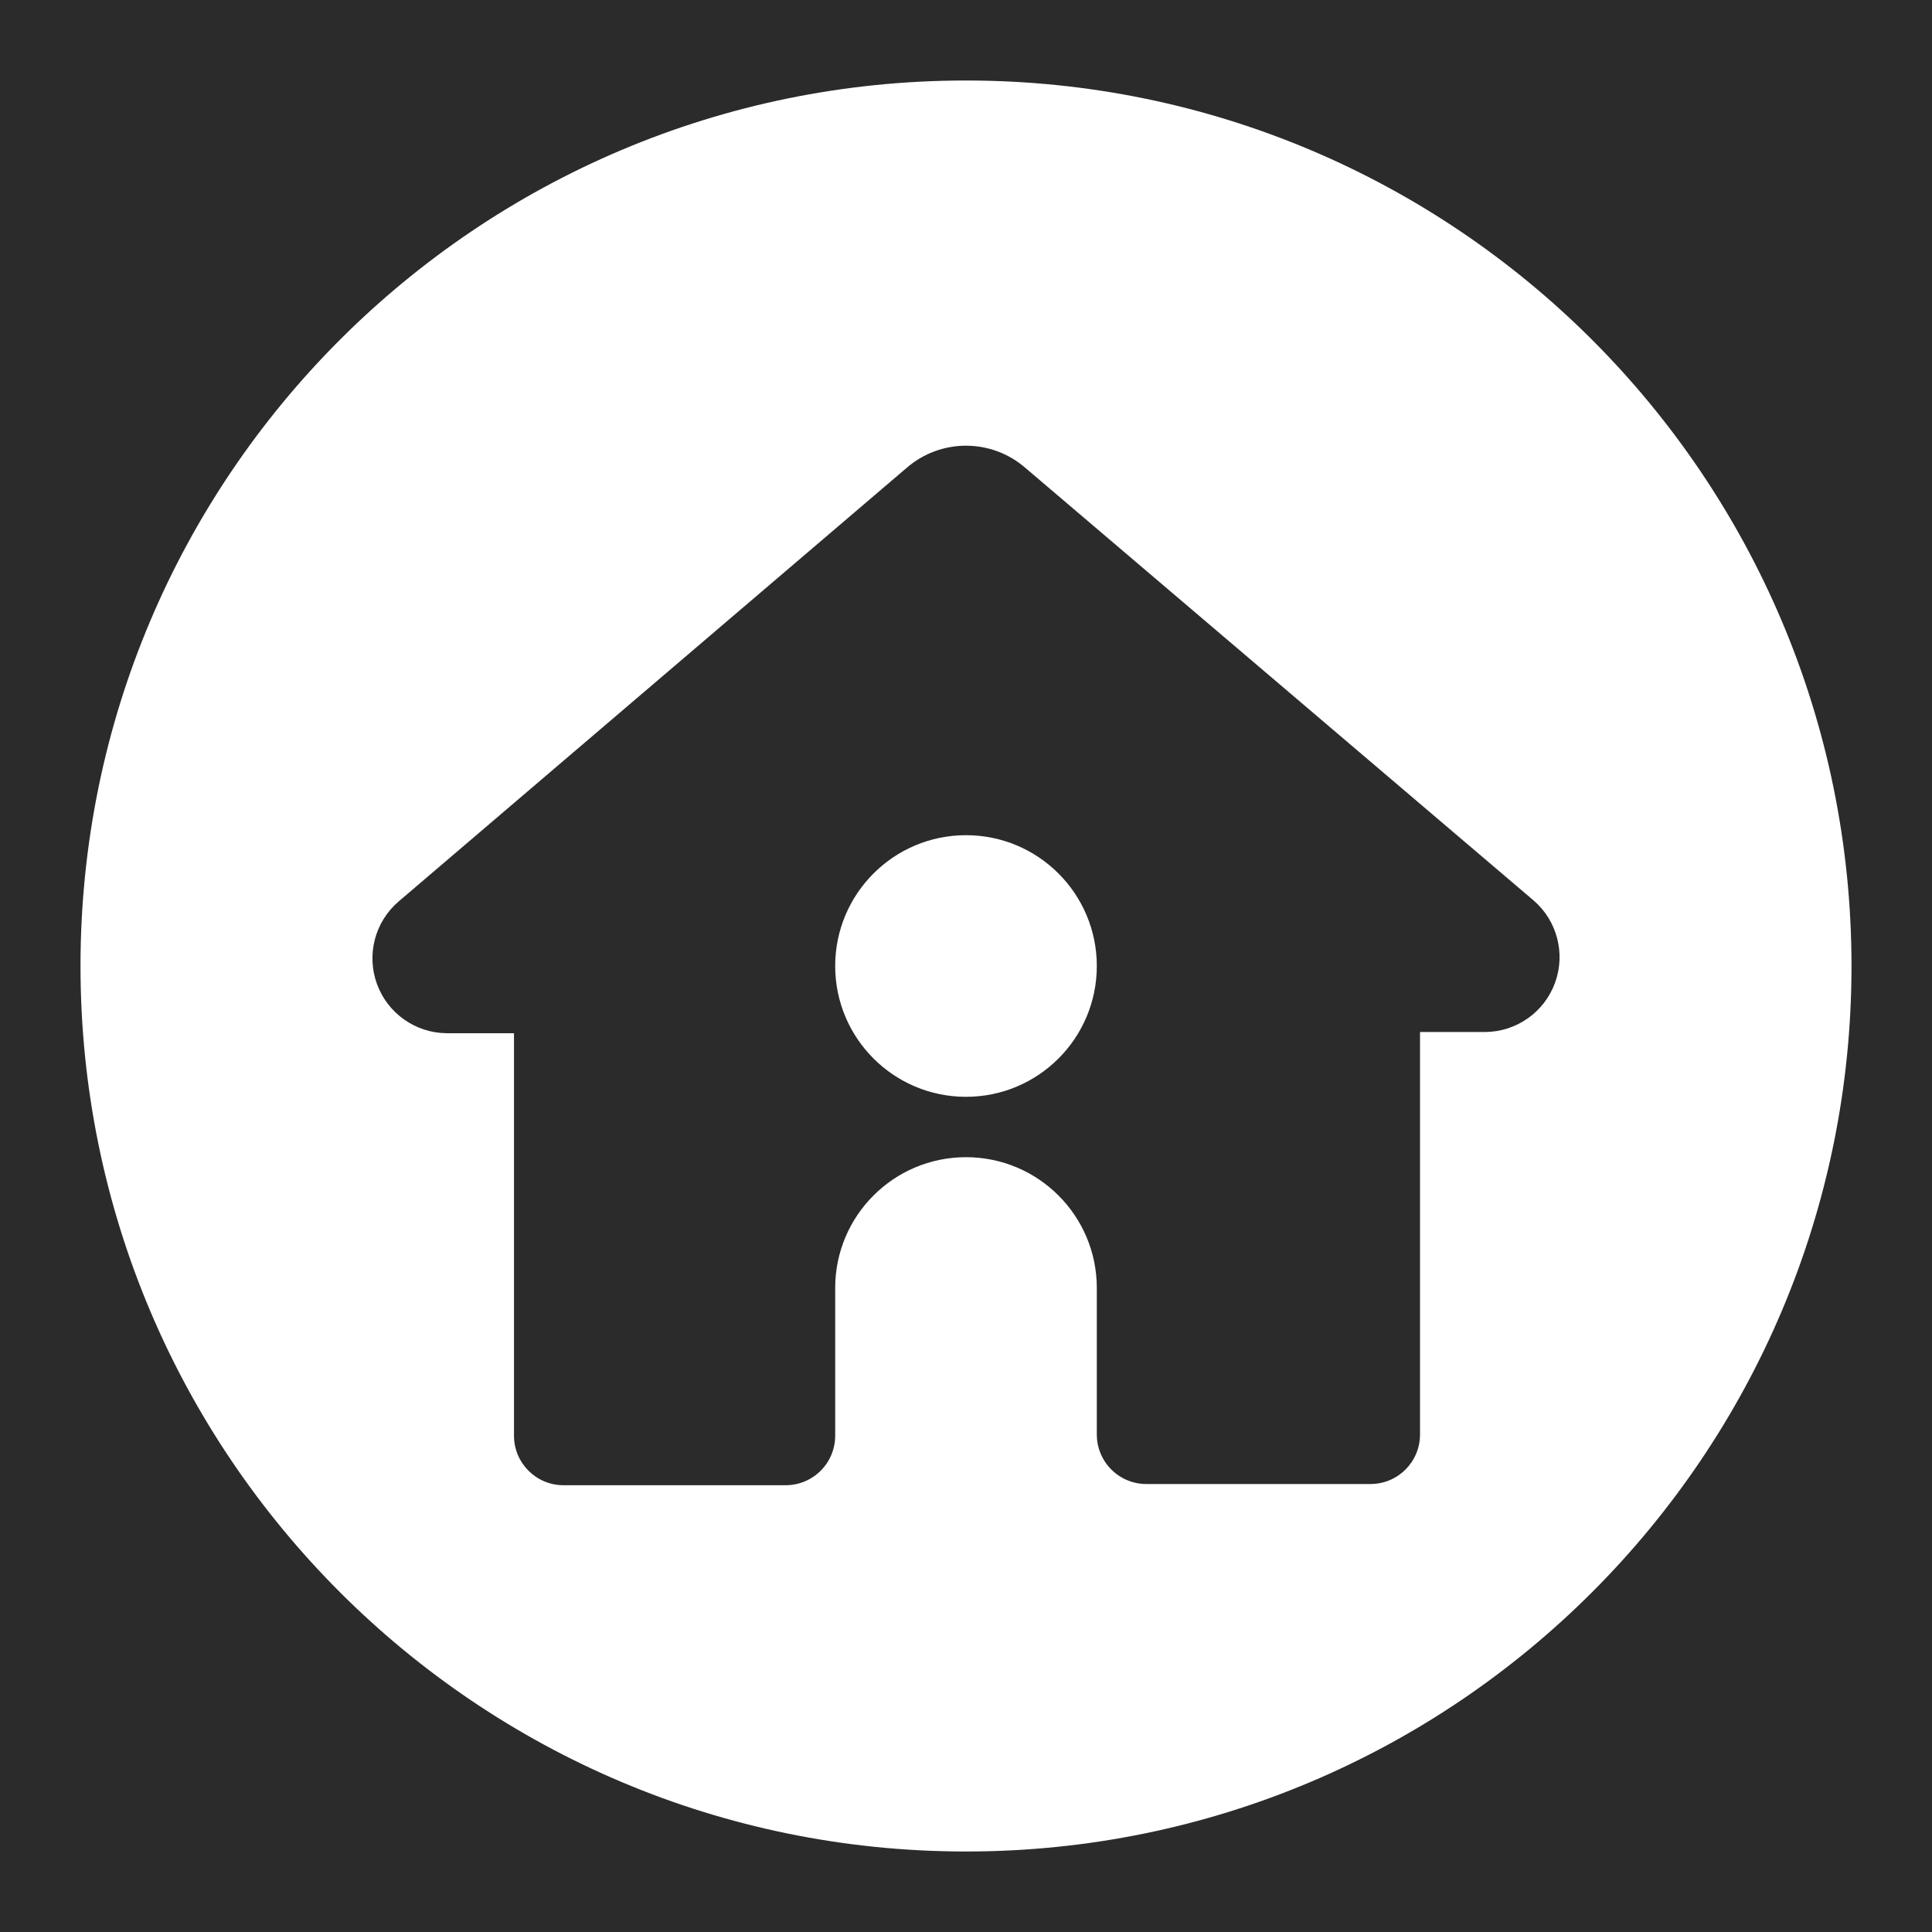
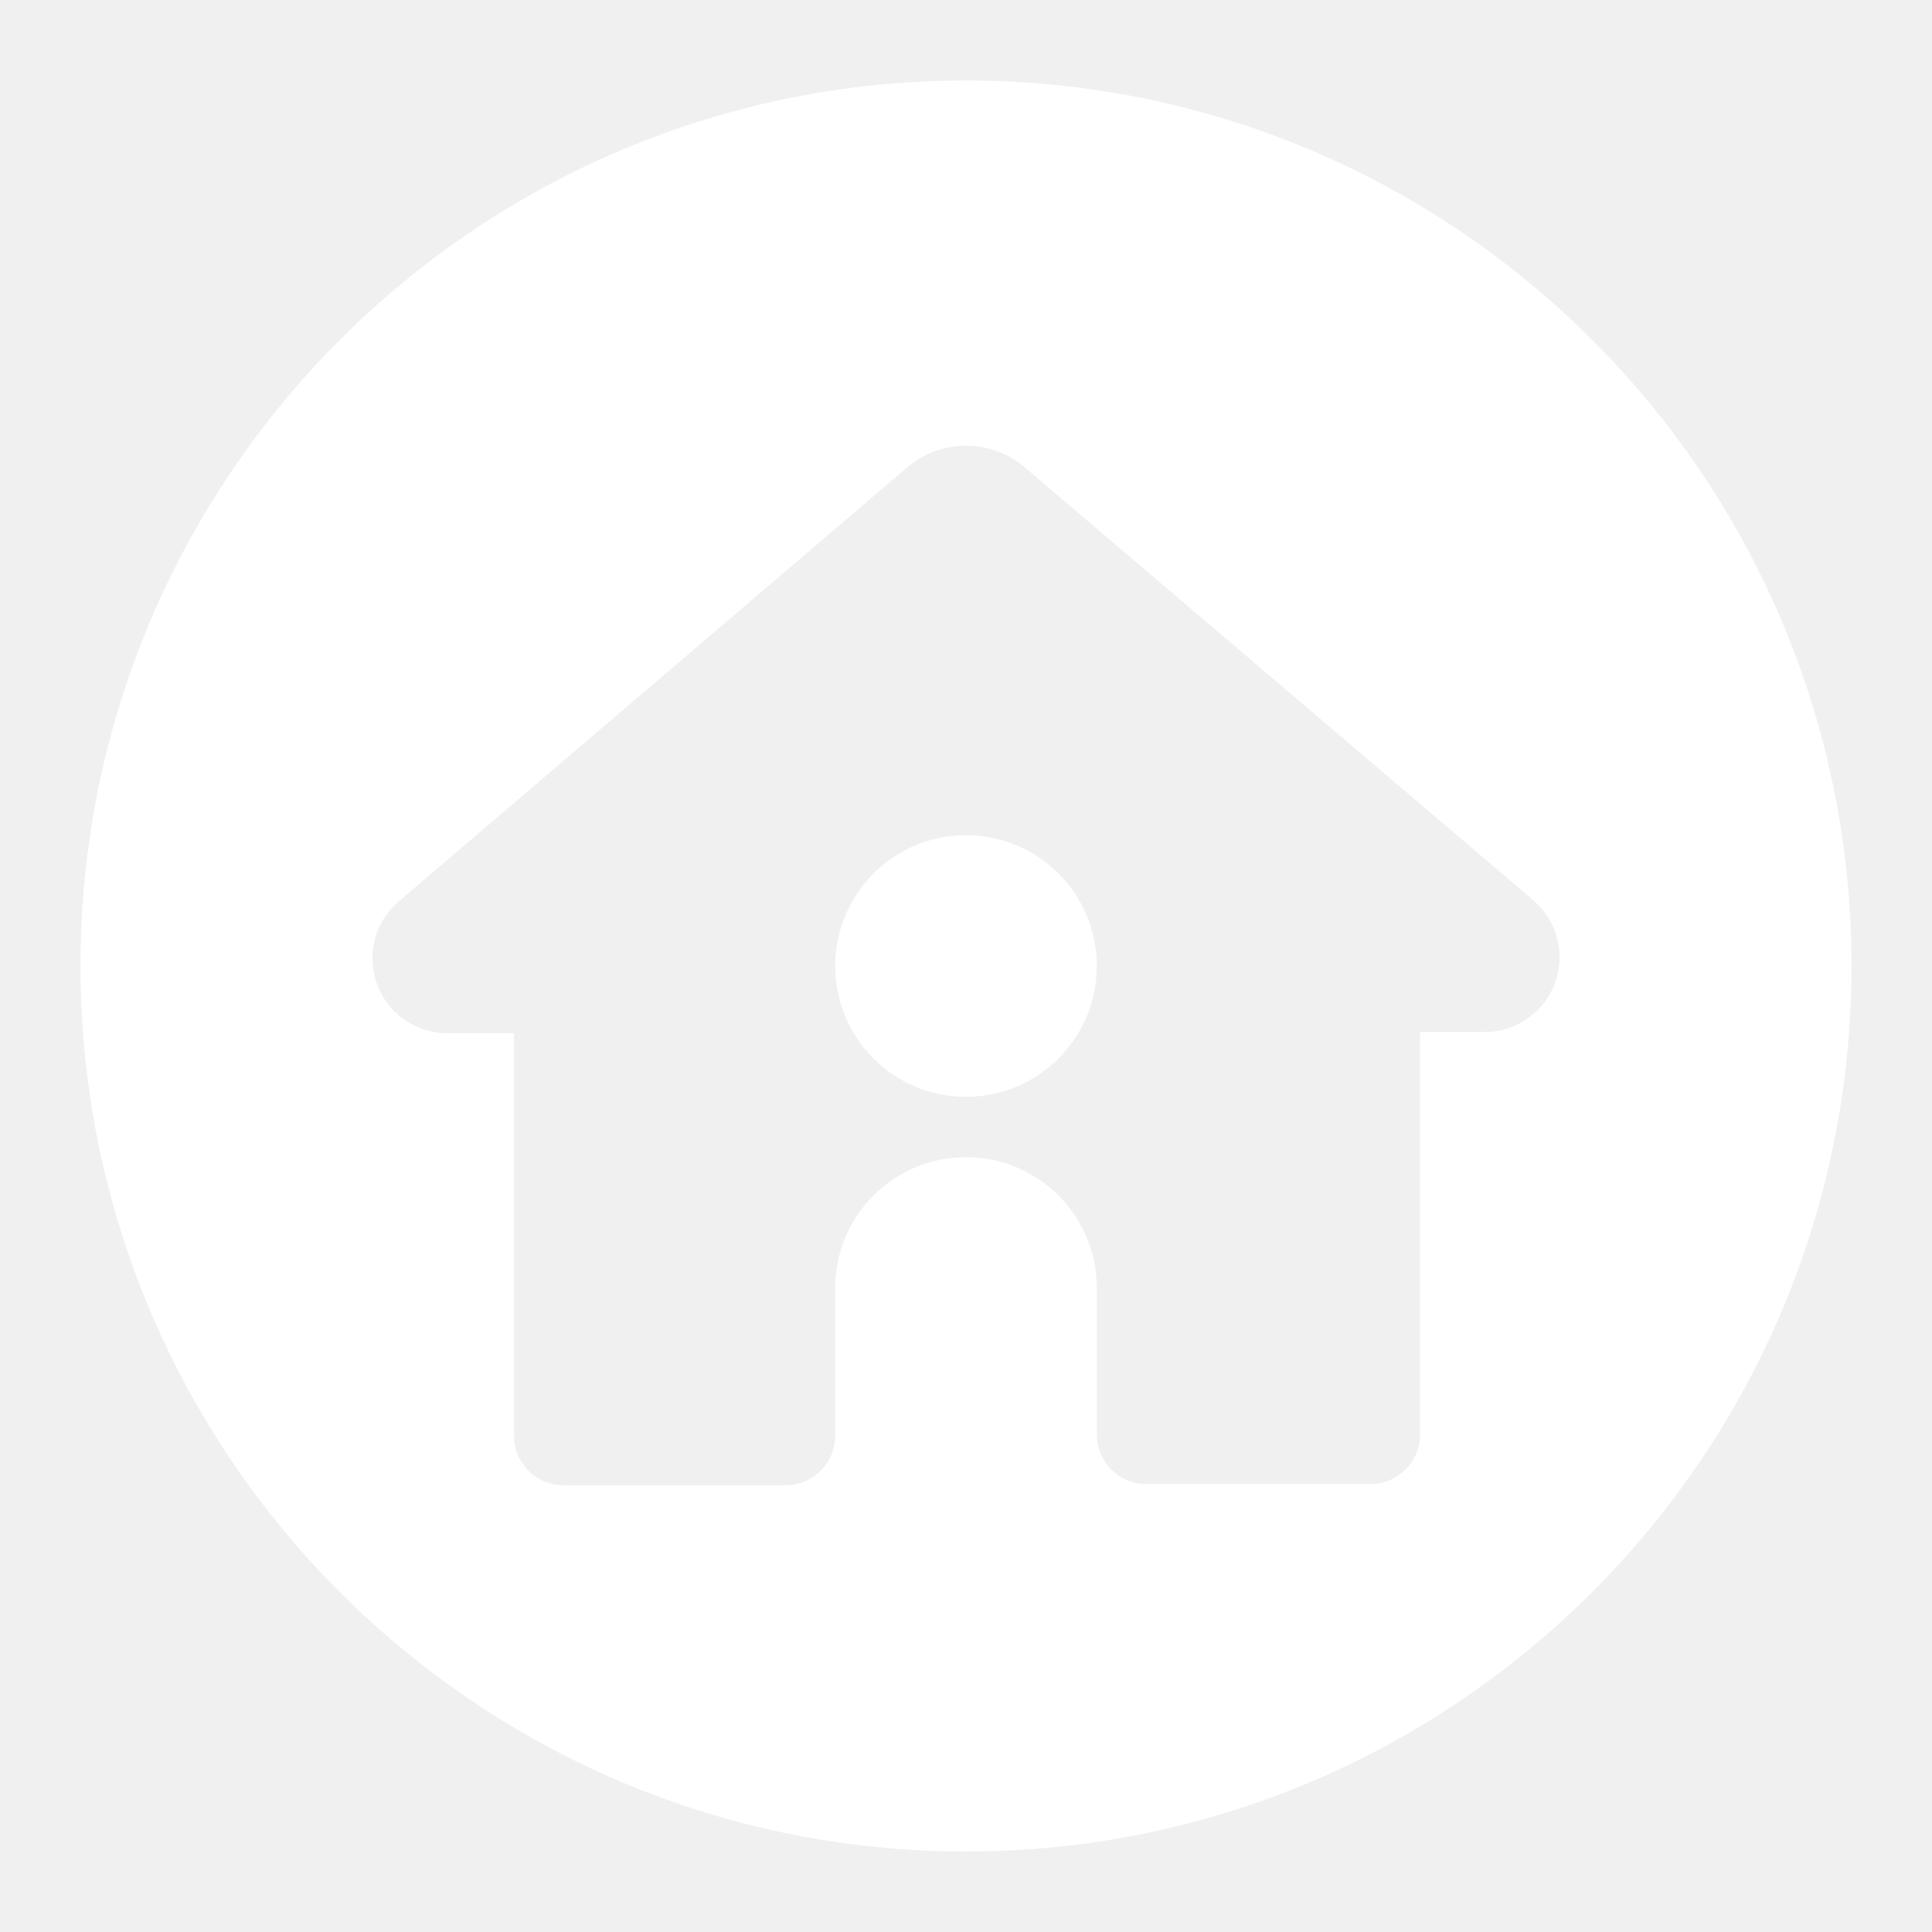
- <svg xmlns="http://www.w3.org/2000/svg" viewBox="0 0 48 48">
+ <svg xmlns="http://www.w3.org/2000/svg" id="Layer_1" data-name="Layer 1" viewBox="0 0 48 48">
  <defs>
-     <style>.cls-1{fill:#2b2b2b;}.cls-2{fill:#fff;}</style>
+     <style>.cls-1{fill:#fff;}</style>
  </defs>
-   <g id="Layer_2" data-name="Layer 2">
-     <rect class="cls-1" x="-394.86" y="-7" width="511.97" height="251.55" />
-   </g>
-   <g id="Layer_1" data-name="Layer 1">
-     <circle class="cls-2" cx="24" cy="24" r="3.25" />
-     <path class="cls-2" d="M24,2A22,22,0,1,0,46,24,22,22,0,0,0,24,2ZM36.9,25.64H35.28v10a1.23,1.23,0,0,1-1.23,1.23H28.49a1.23,1.23,0,0,1-1.24-1.23V32a3.25,3.25,0,1,0-6.5,0v3.67a1.23,1.23,0,0,1-1.24,1.23H14a1.23,1.23,0,0,1-1.23-1.23v-10H11.1a1.86,1.86,0,0,1-1.2-3.27L22.53,11.62a2.25,2.25,0,0,1,2.94,0L38.1,22.37A1.86,1.86,0,0,1,36.9,25.64Z" />
-   </g>
+   <circle class="cls-1" cx="24" cy="24" r="3.25" />
+   <path class="cls-1" d="M24,2A22,22,0,1,0,46,24,22,22,0,0,0,24,2ZM36.9,25.64H35.28v10a1.23,1.23,0,0,1-1.23,1.23H28.49a1.23,1.23,0,0,1-1.24-1.23V32a3.25,3.25,0,1,0-6.5,0v3.67a1.23,1.23,0,0,1-1.24,1.23H14a1.23,1.23,0,0,1-1.23-1.23v-10H11.1a1.86,1.86,0,0,1-1.2-3.27L22.53,11.62a2.25,2.25,0,0,1,2.94,0L38.1,22.37A1.86,1.86,0,0,1,36.9,25.64Z" />
</svg>
